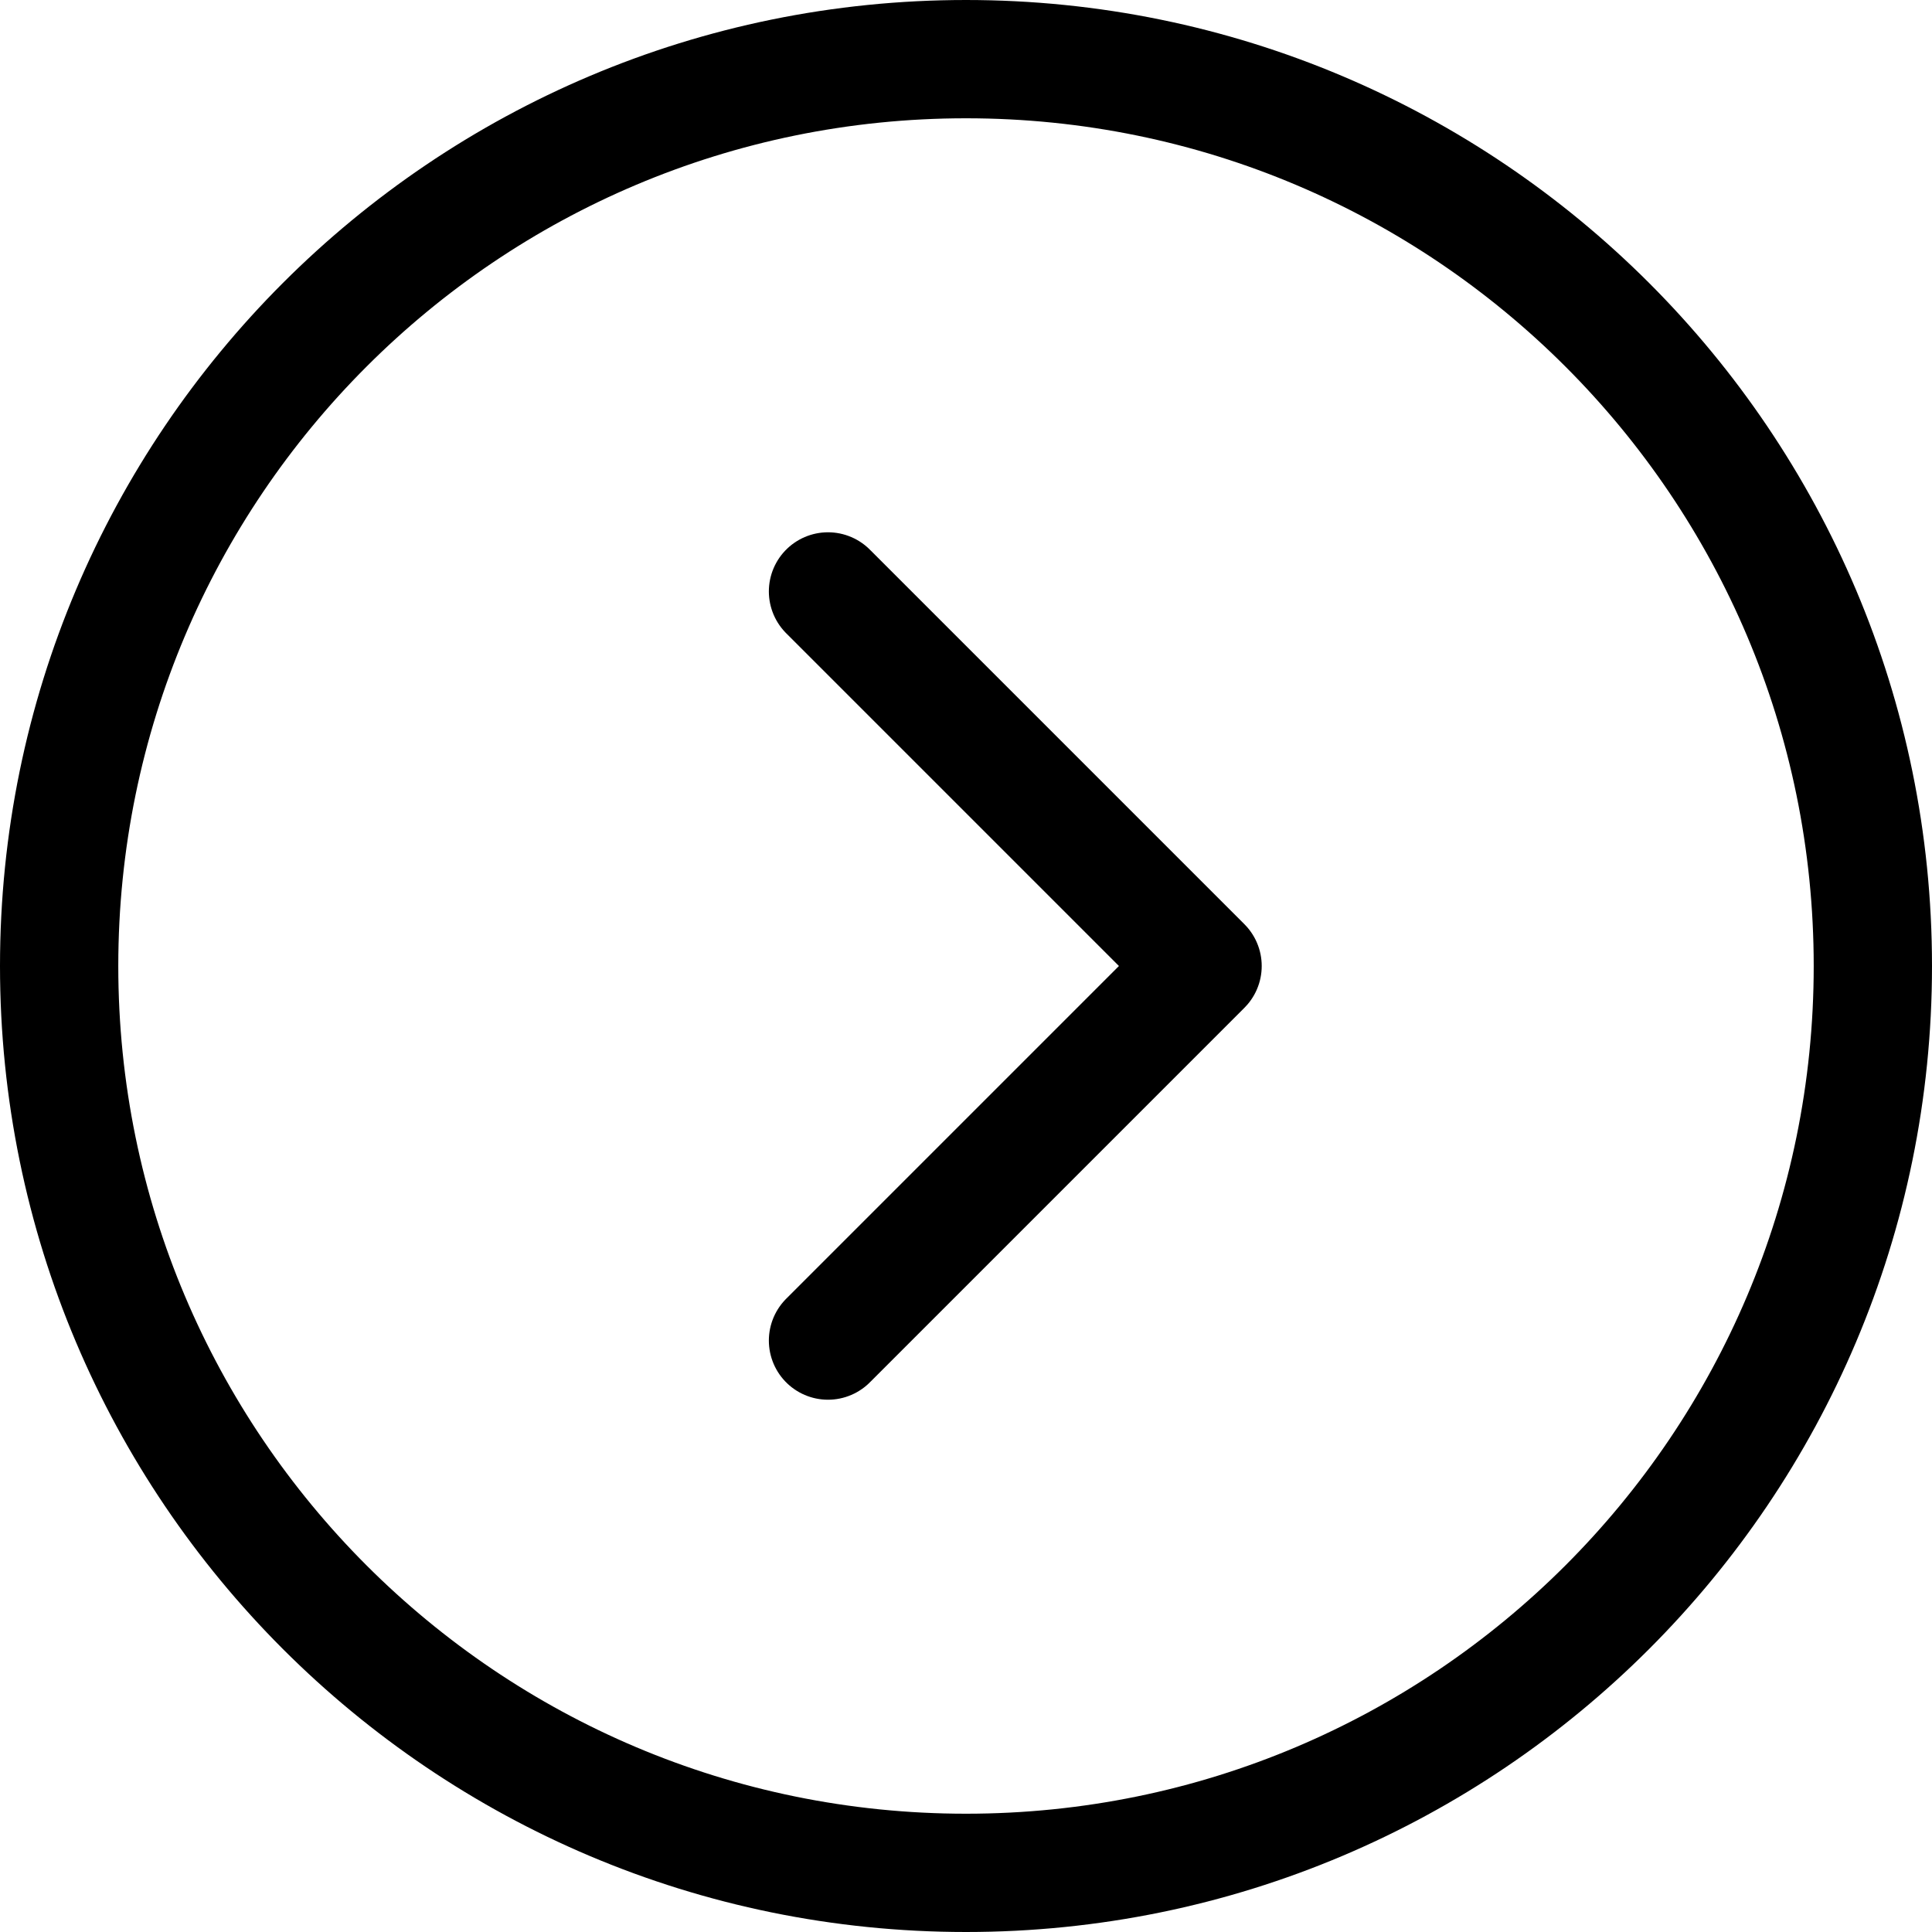
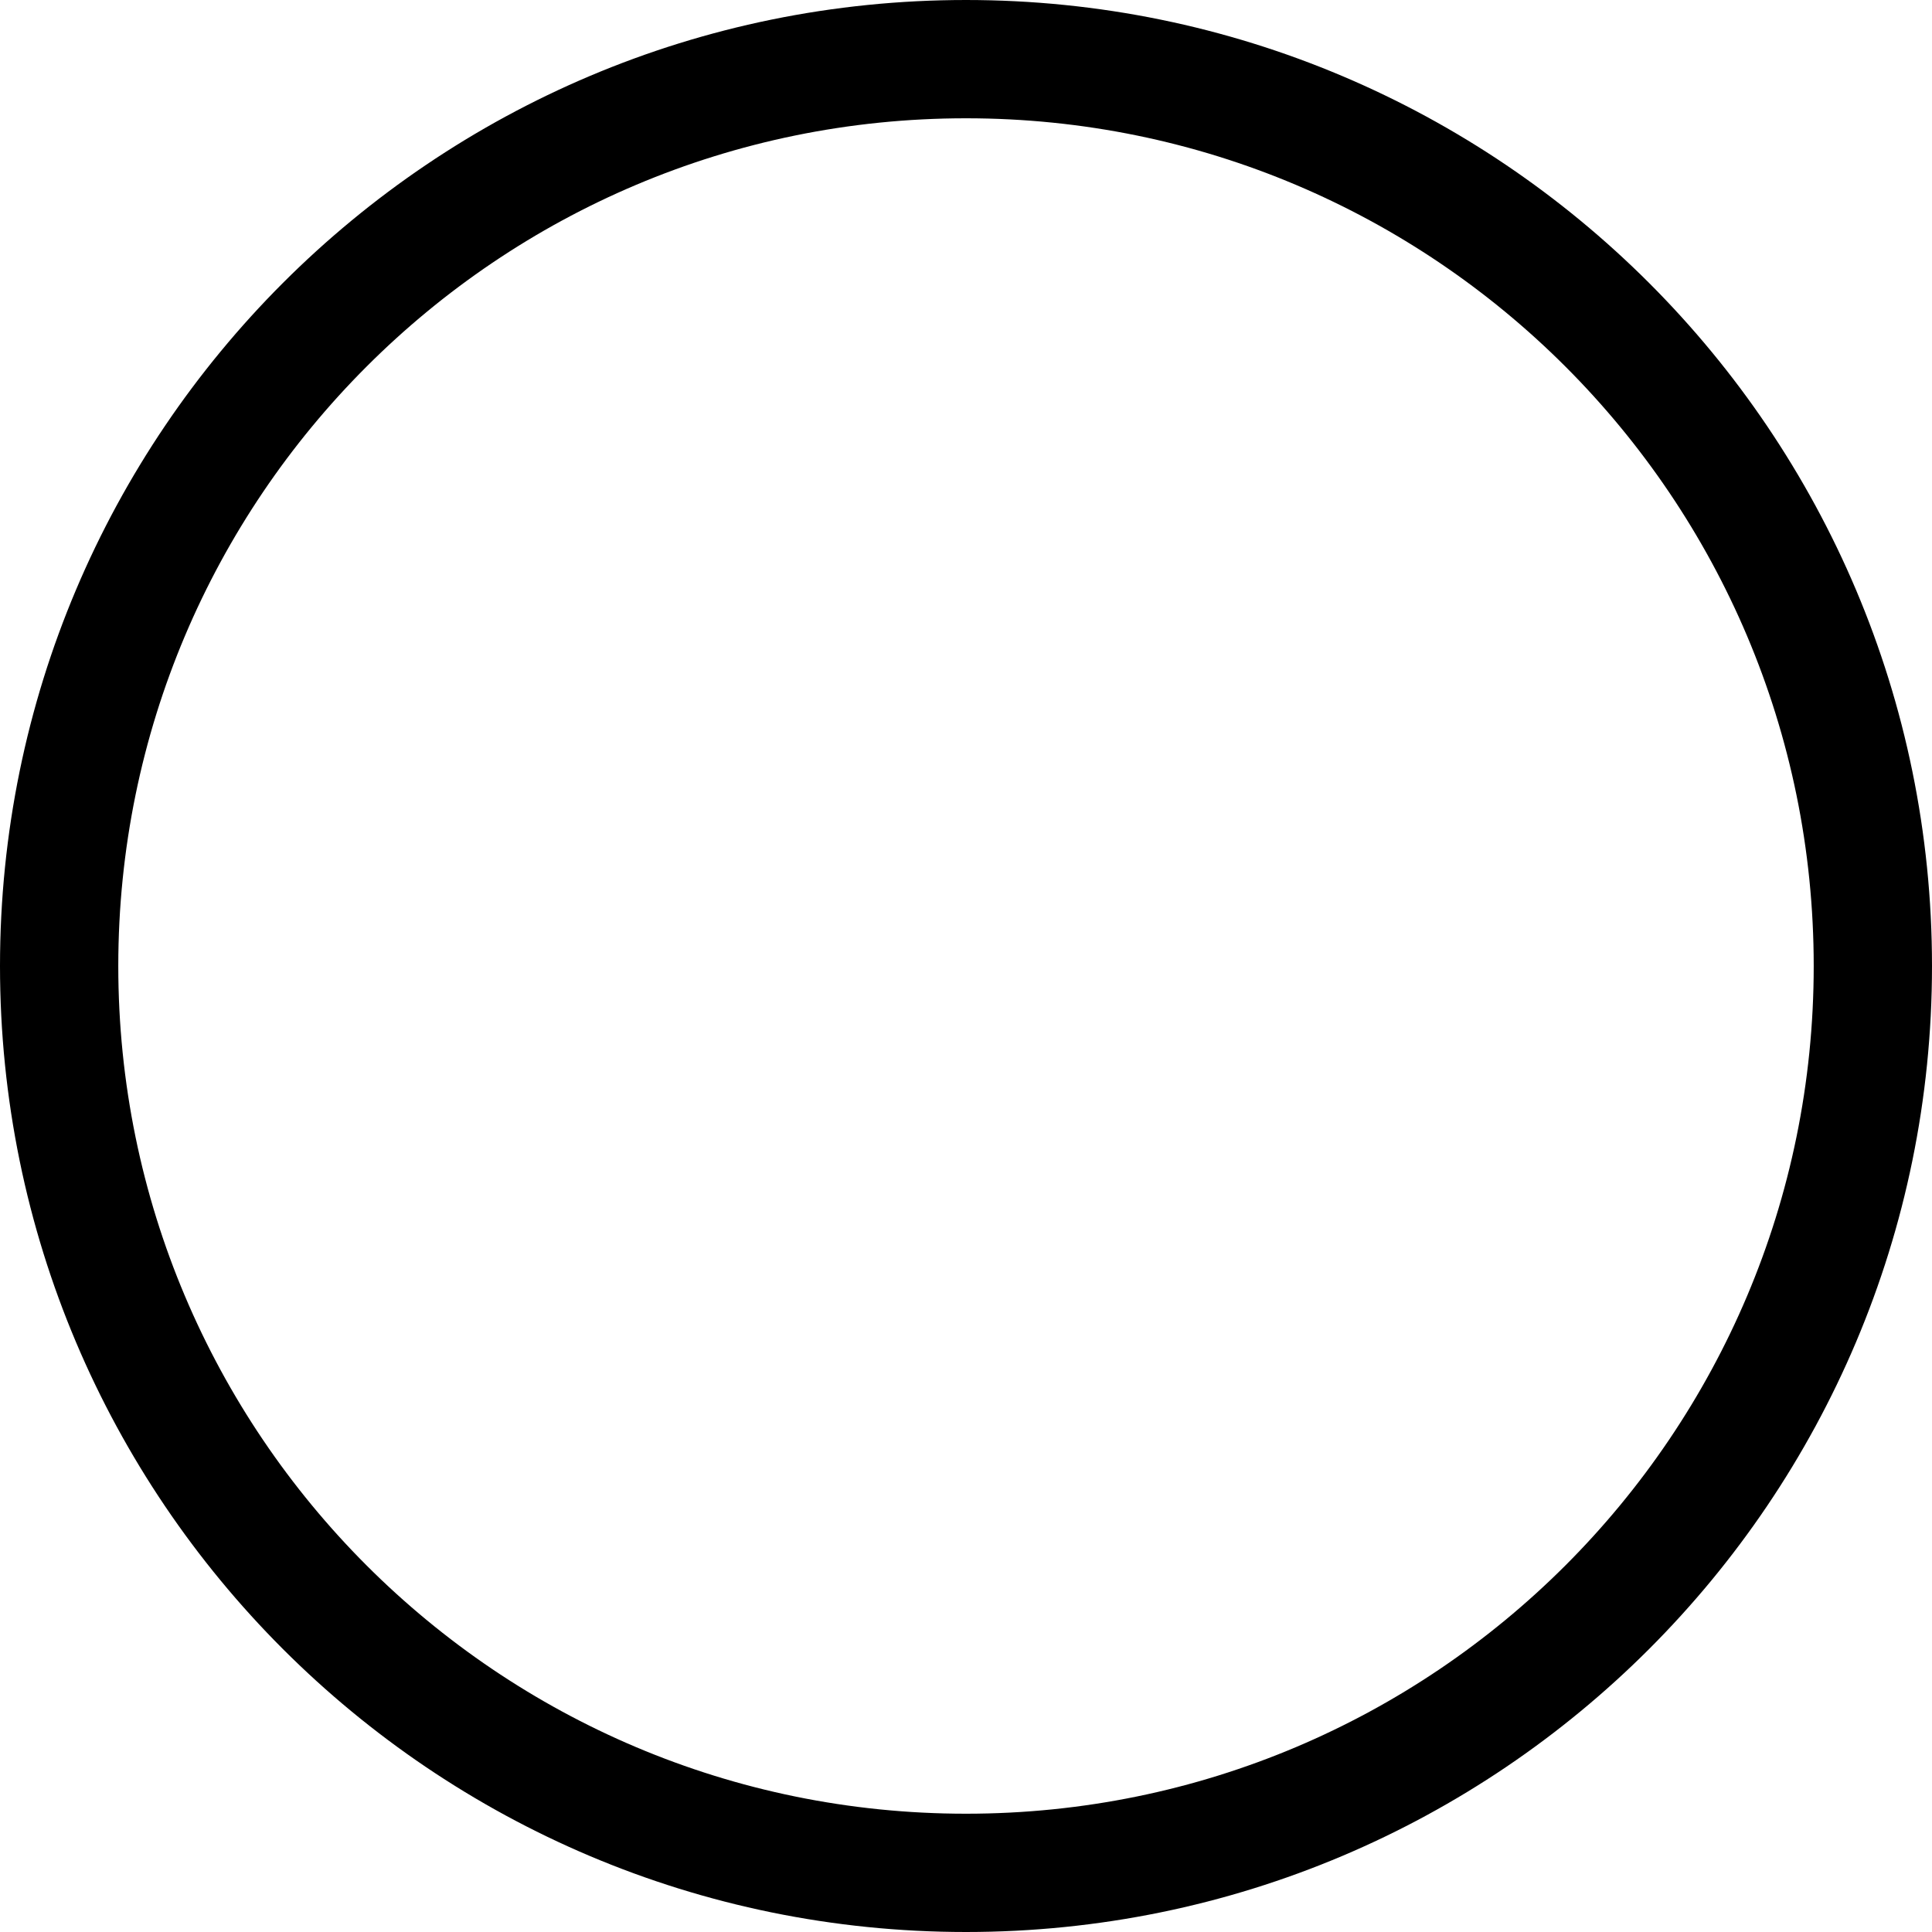
<svg xmlns="http://www.w3.org/2000/svg" data-name="Layer 1" viewBox="0 0 49 49">
-   <path fill="none" stroke="currentcolor" stroke-width="3" d="M21 15l9.5 9.5L21 34" stroke-linecap="round" stroke-linejoin="round" />
-   <circle cx="24.5" cy="24.5" r="23" fill="none" stroke="currentcolor" stroke-width="3" stroke-linecap="round" stroke-linejoin="round" />
+   <path fill="none" stroke-width="3" d="M21 15l9.5 9.5L21 34" stroke-linecap="round" stroke-linejoin="round" class="arrow_down_carret" />
+   <circle cx="24.5" cy="24.5" r="23" fill="none" stroke="currentcolor" stroke-width="3" stroke-linecap="round" stroke-linejoin="round" class="arrow_down_circle" />
</svg>
